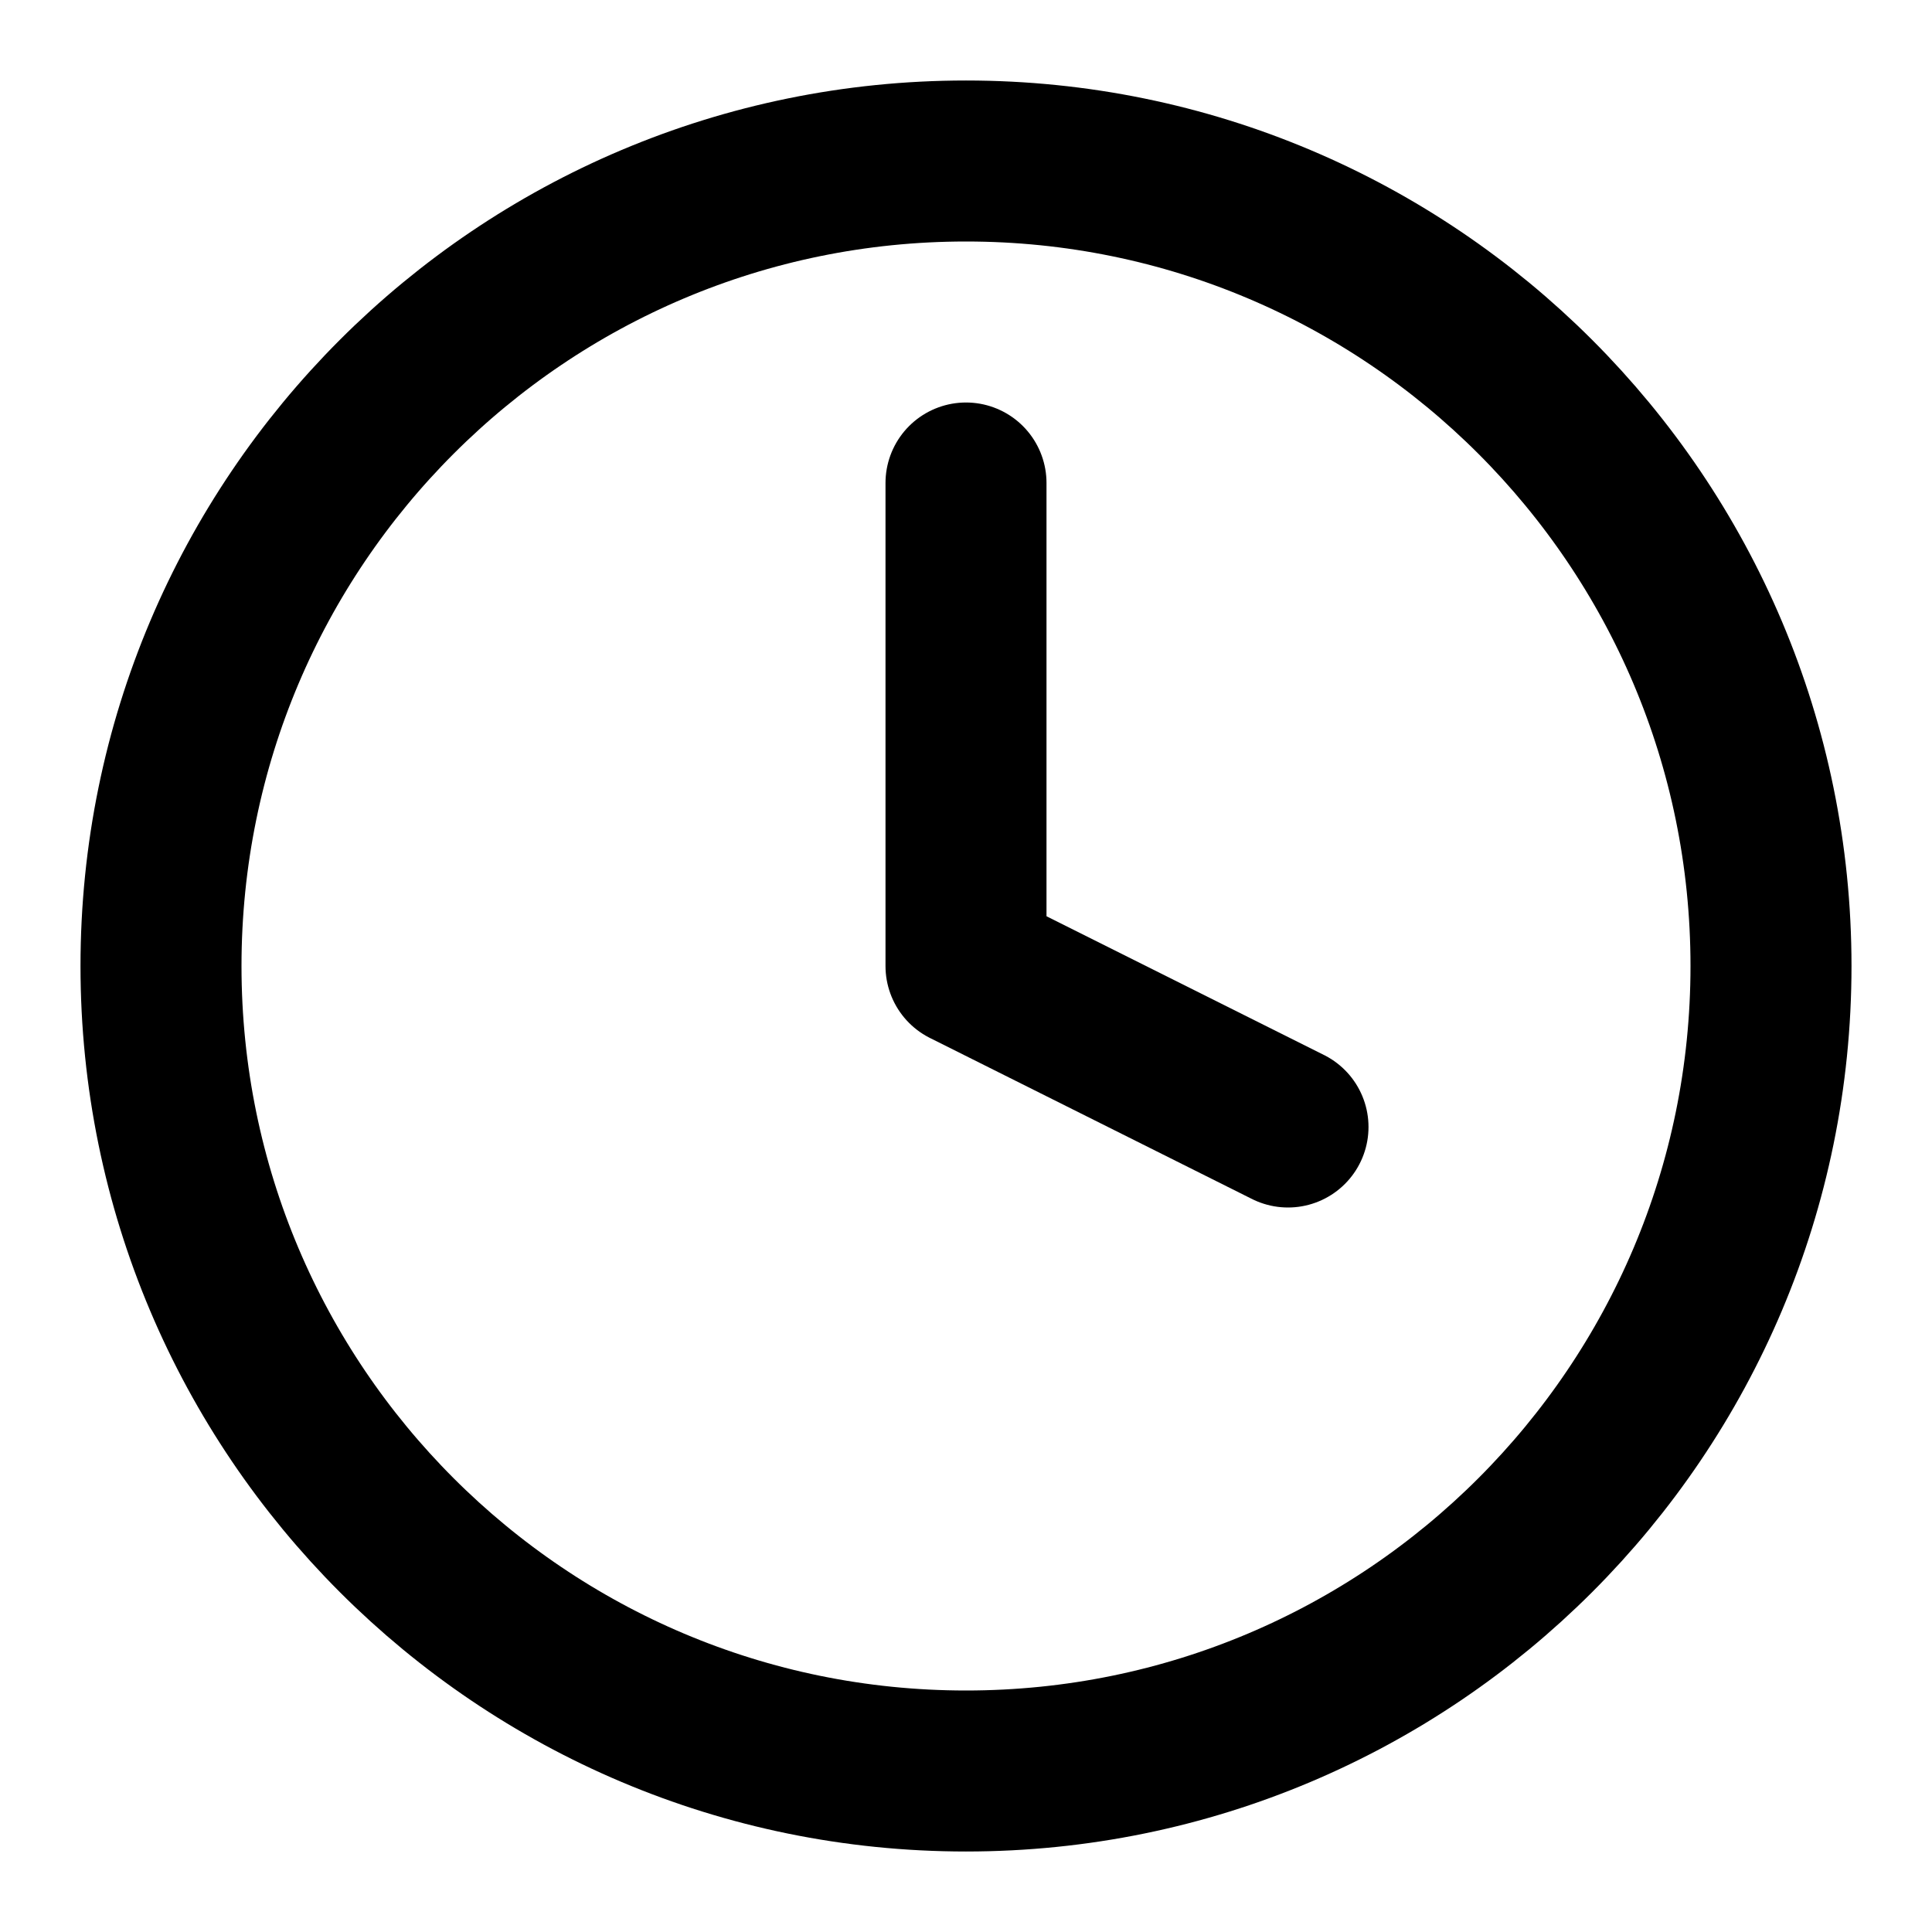
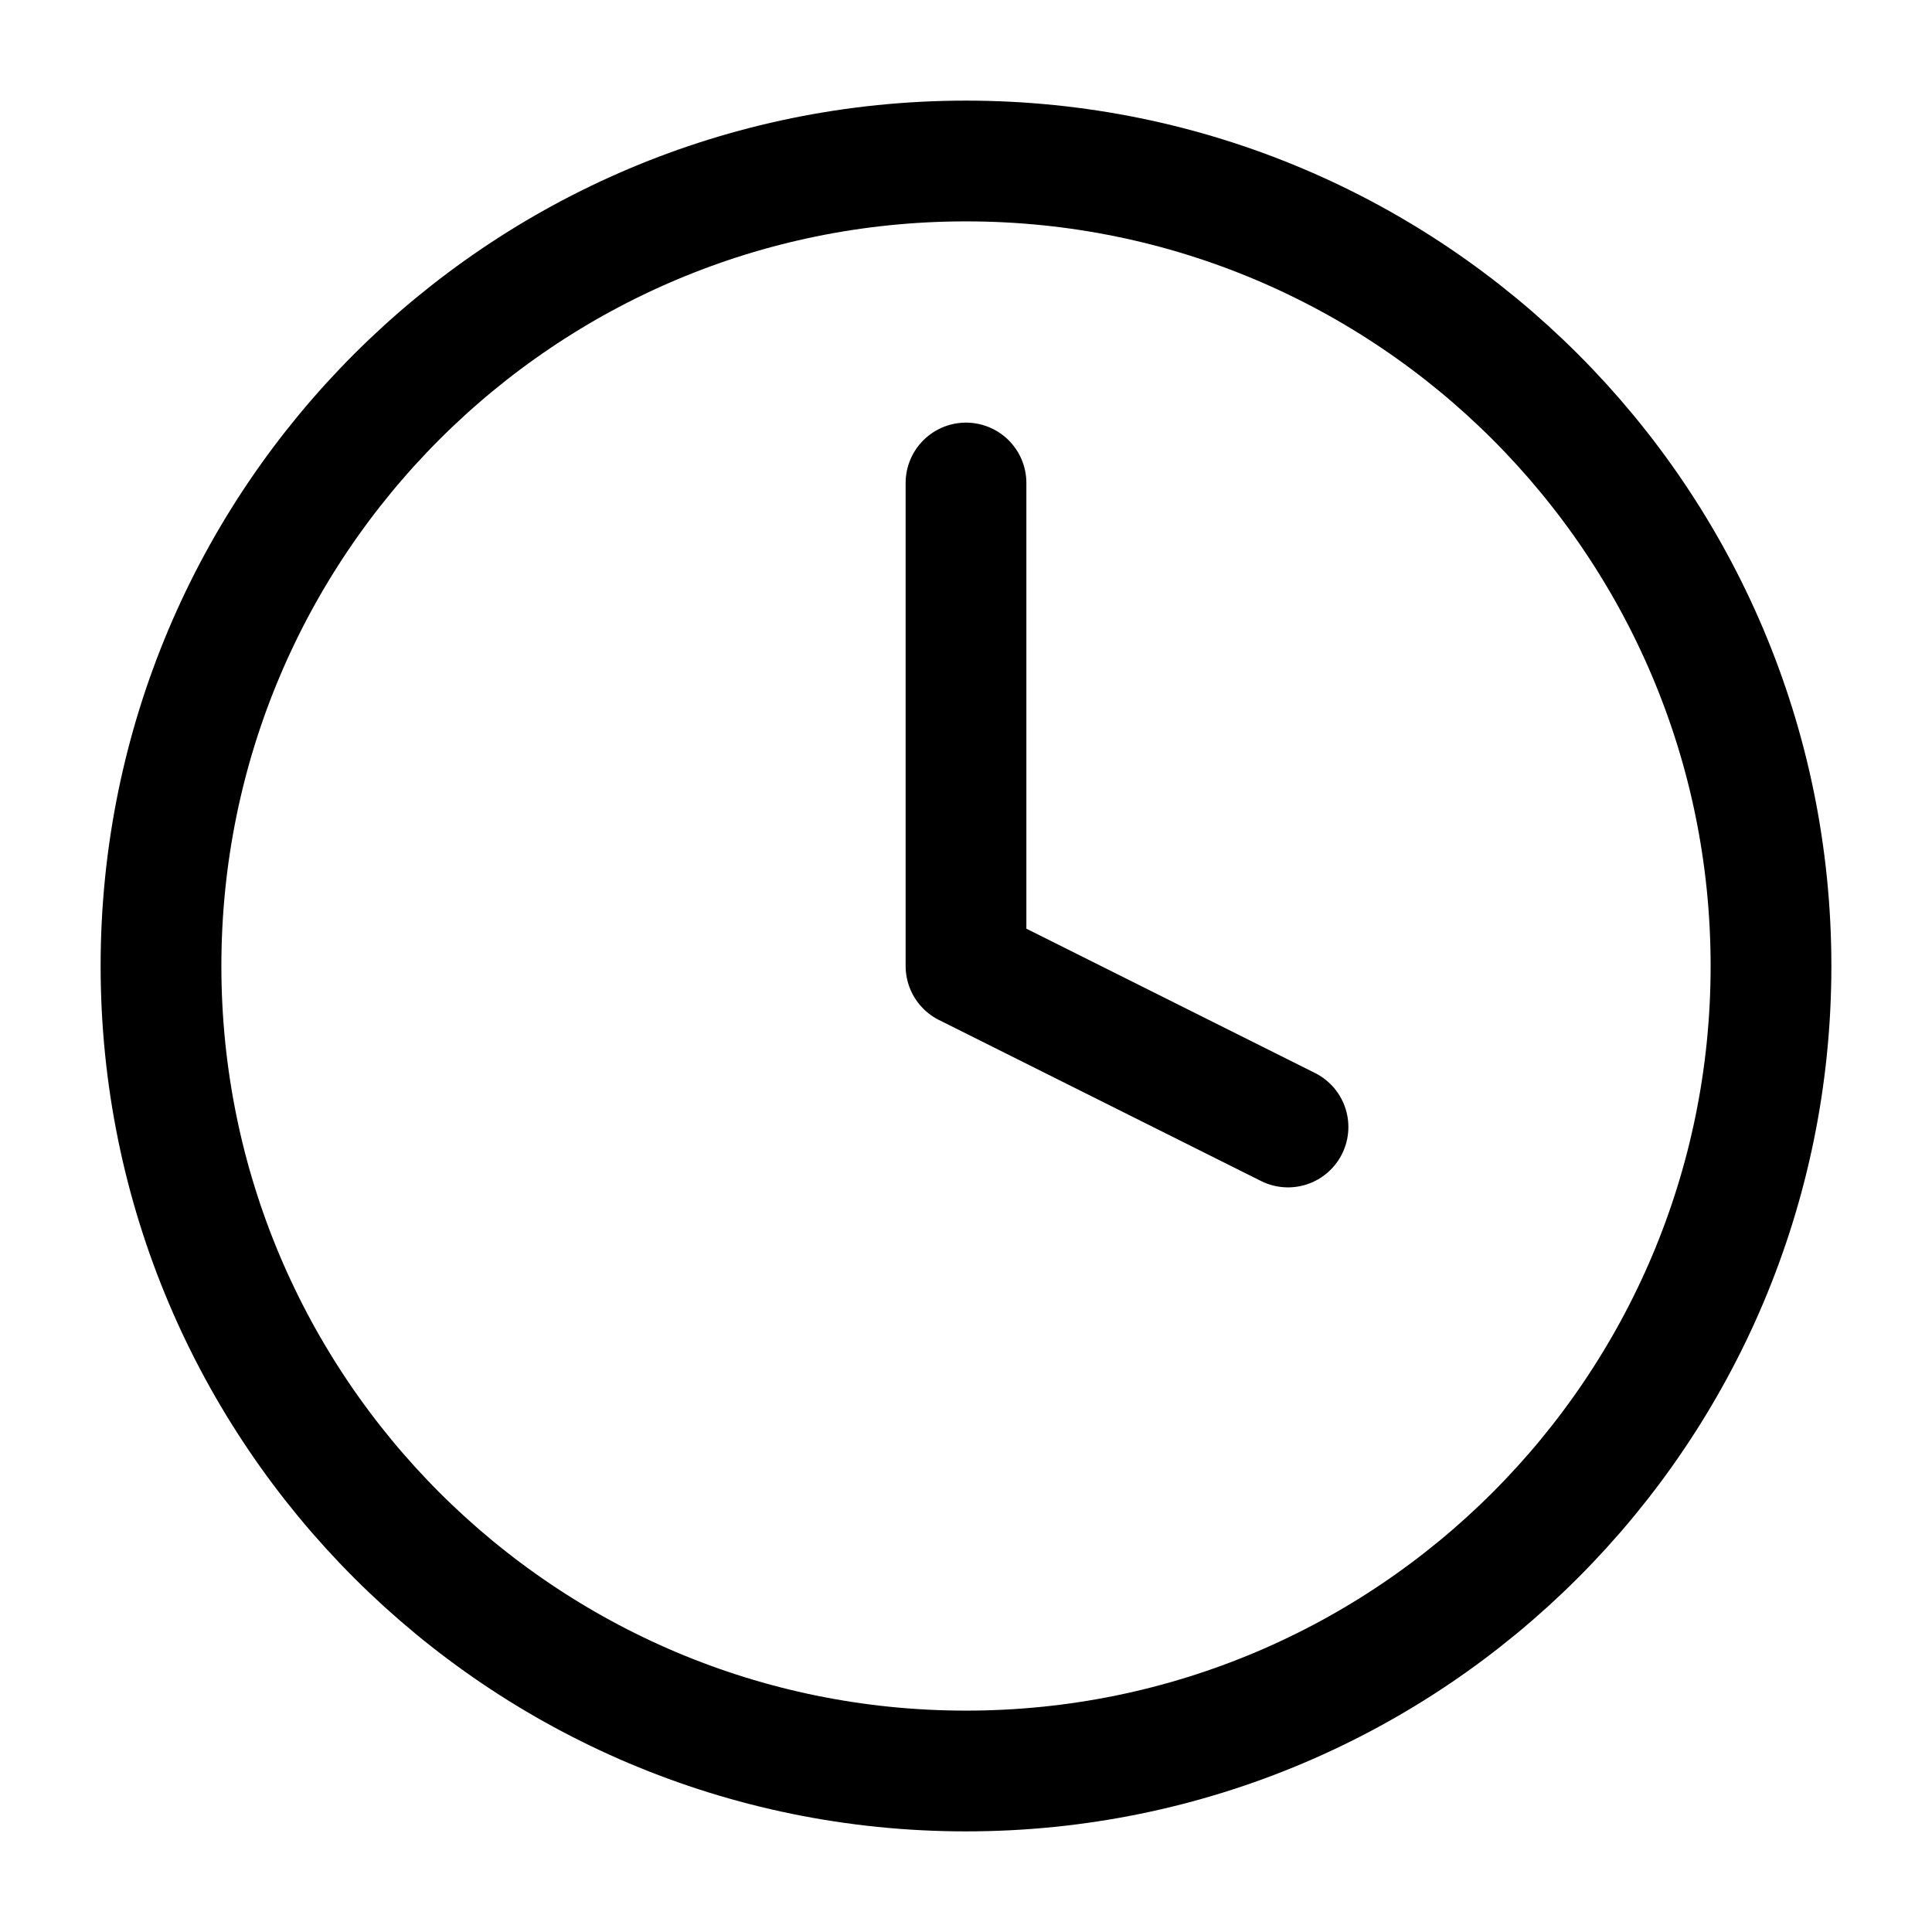
- <svg xmlns="http://www.w3.org/2000/svg" class="lucide lucide-clock" width="24" height="24" viewBox="0 0 24 24" fill="none" stroke="currentColor" stroke-width="2" stroke-linecap="round" stroke-linejoin="round">
+ <svg xmlns="http://www.w3.org/2000/svg" class="lucide lucide-clock" width="24" height="24" viewBox="0 0 24 24" fill="none" stroke="currentColor" stroke-width="1.5" stroke-linecap="round" stroke-linejoin="round">
  <circle cx="12" cy="12" r="10" />
  <polyline points="12 6 12 12 16 14" />
</svg>
